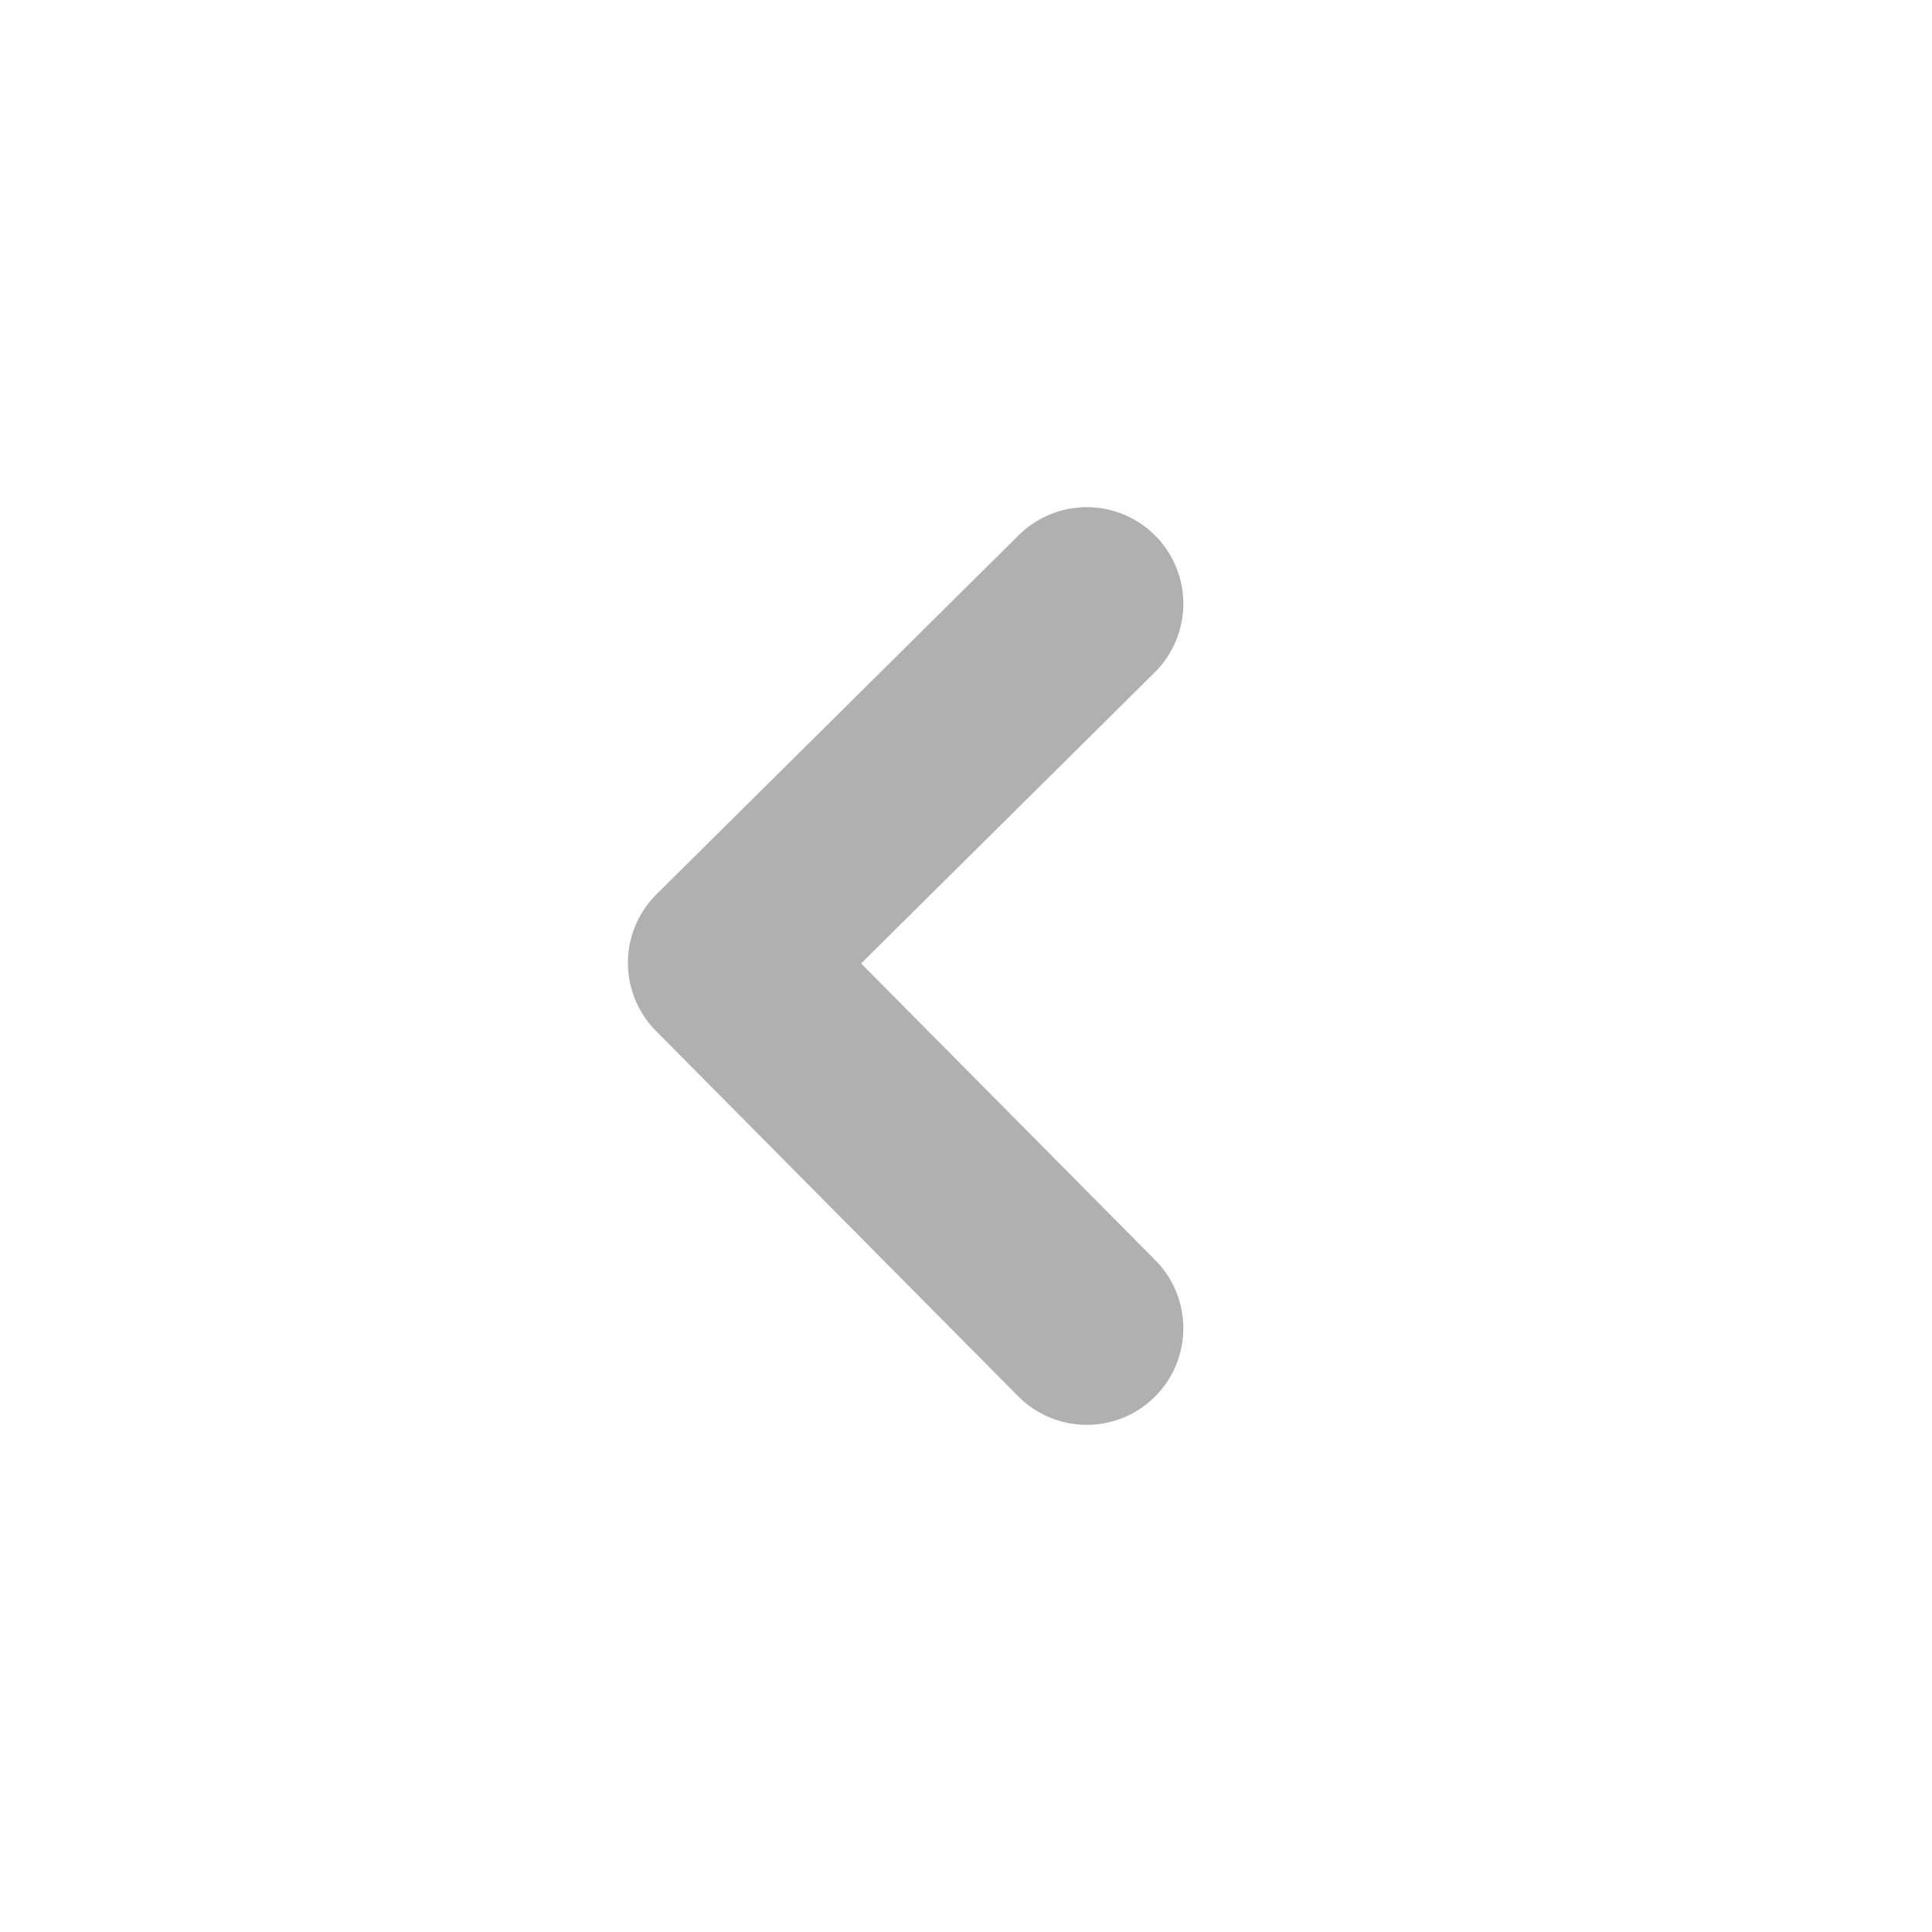
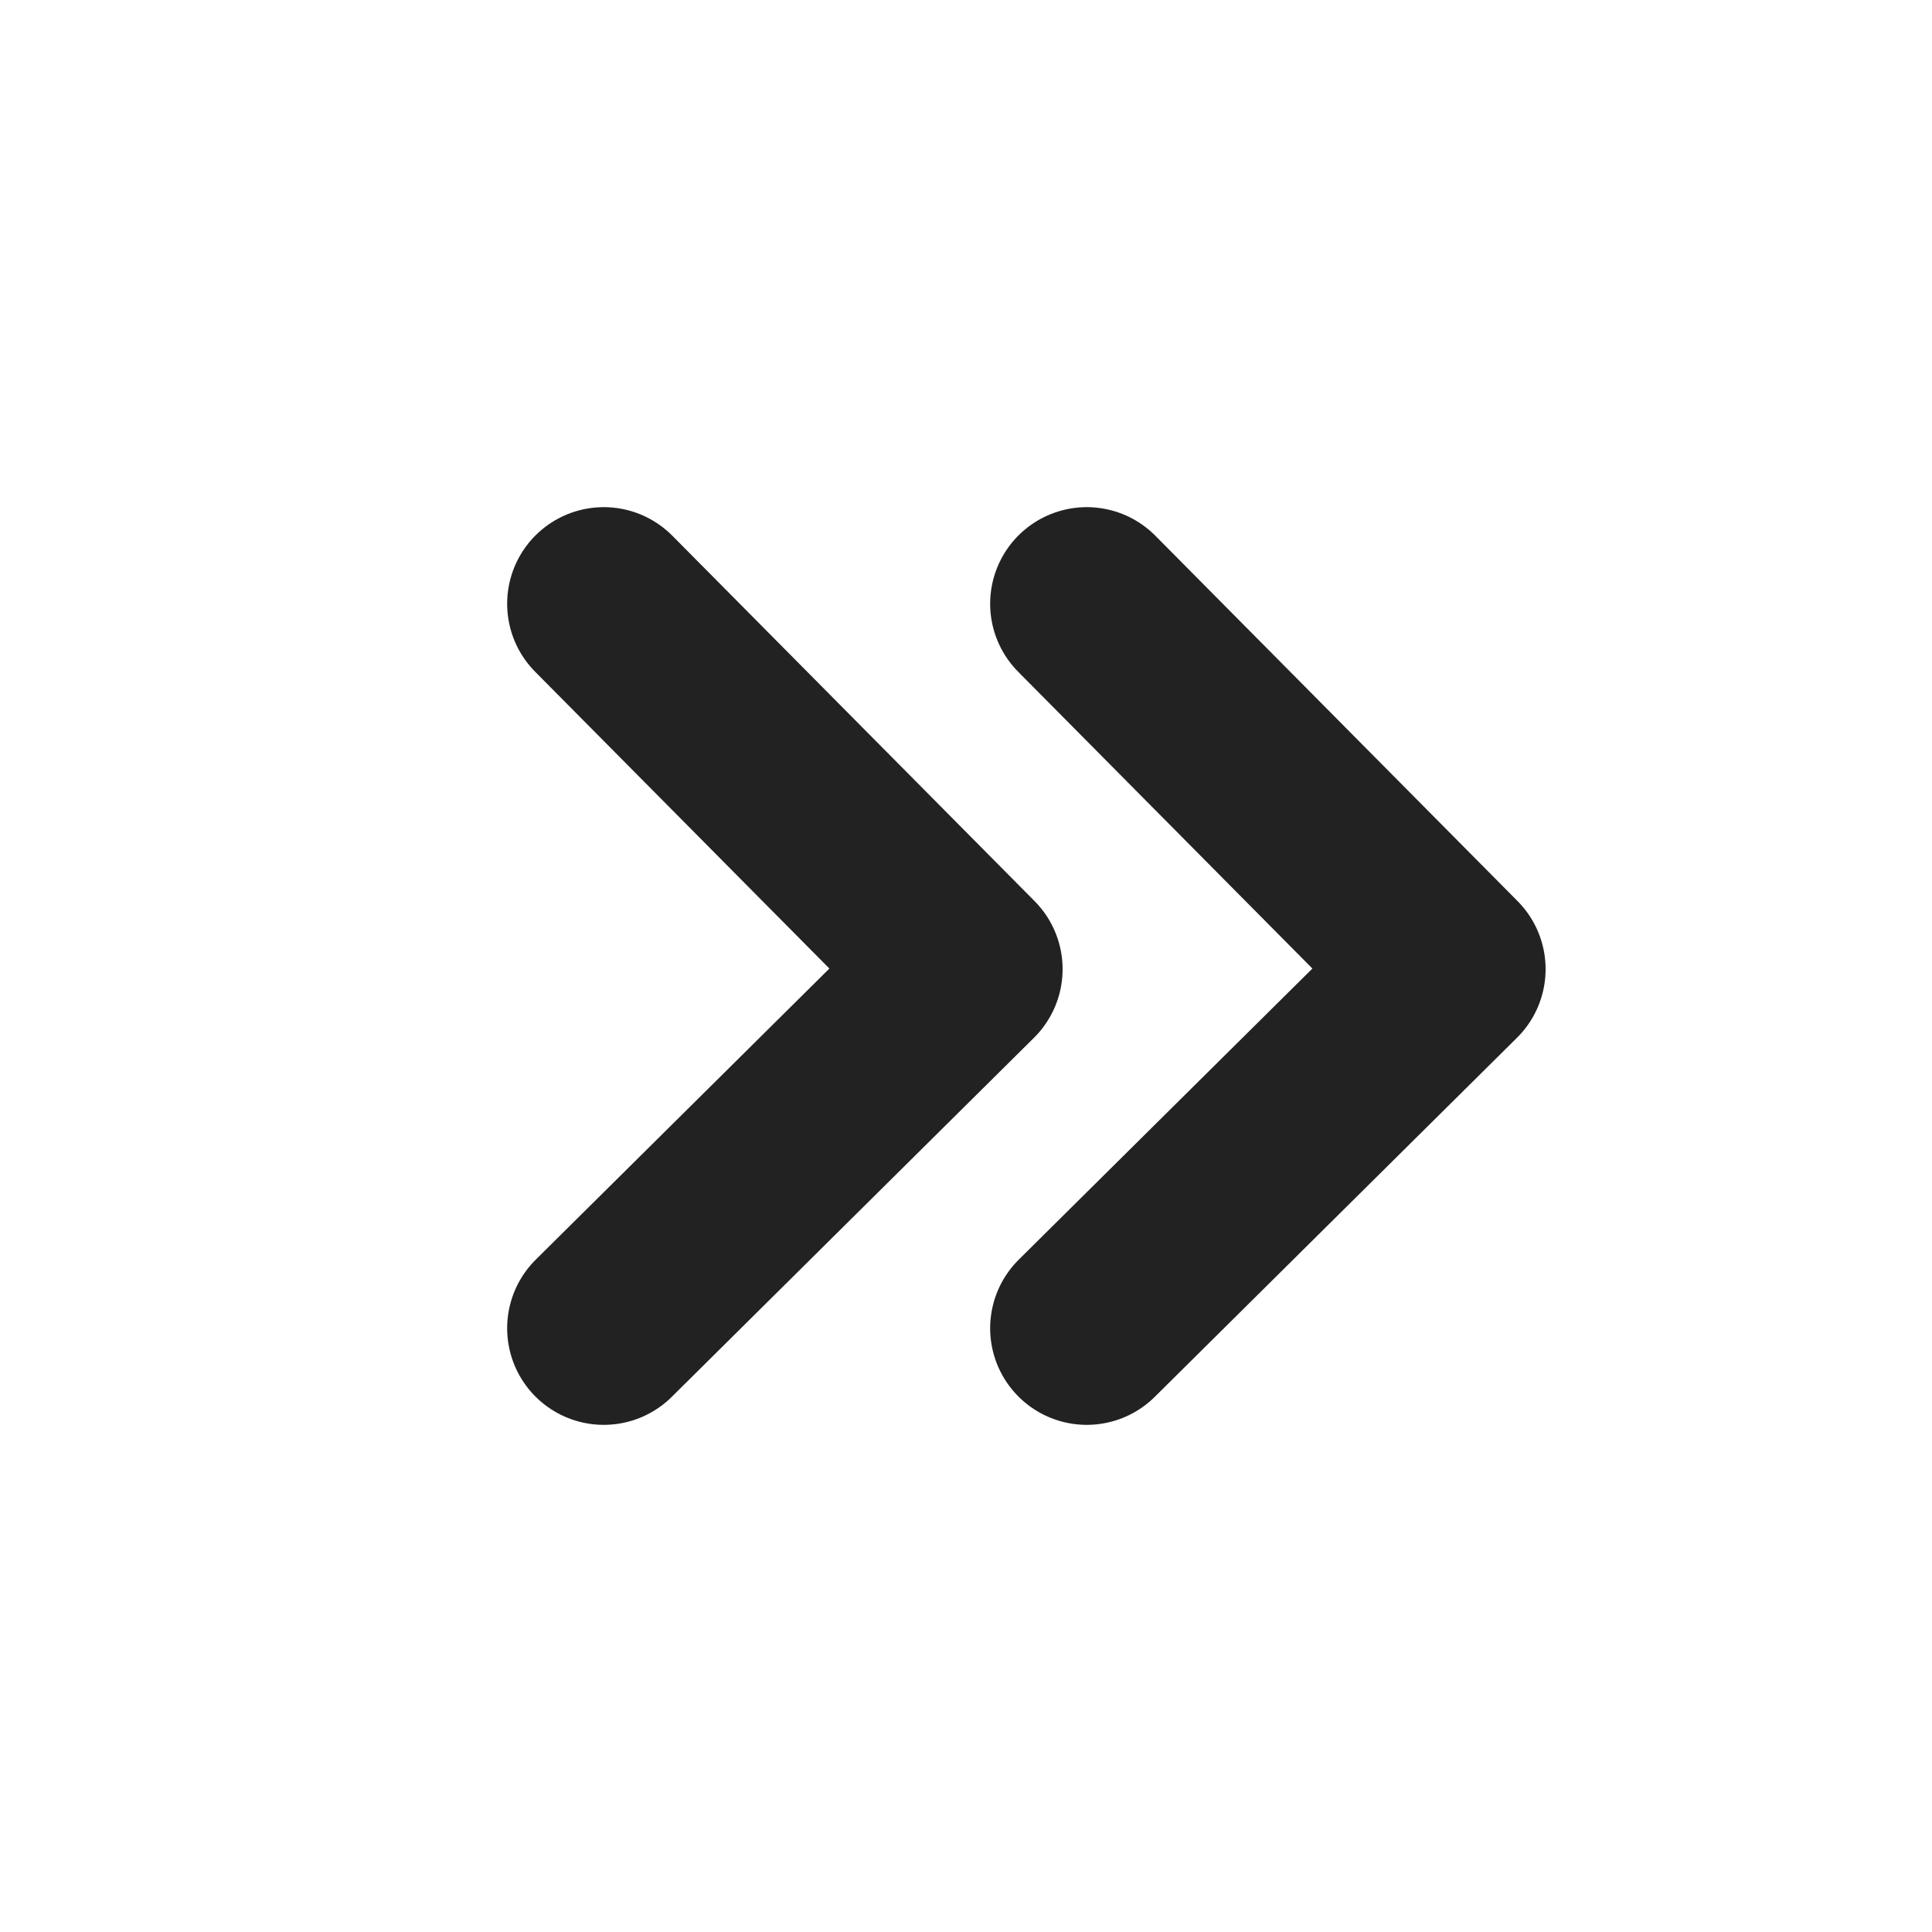
<svg xmlns="http://www.w3.org/2000/svg" width="16" height="16" viewBox="0 0 16 16" fill="none">
-   <path d="M9 5L6 7.974L9 11" stroke="#B0B0B0" stroke-width="1.6" stroke-linecap="round" stroke-linejoin="round" />
+   <path d="M5 11L8 8.026L5 5" stroke="#222222" stroke-width="1.6" stroke-linecap="round" stroke-linejoin="round" />
+   <path d="M9 11L12 8.026L9 5" stroke="#222222" stroke-width="1.6" stroke-linecap="round" stroke-linejoin="round" />
</svg>
